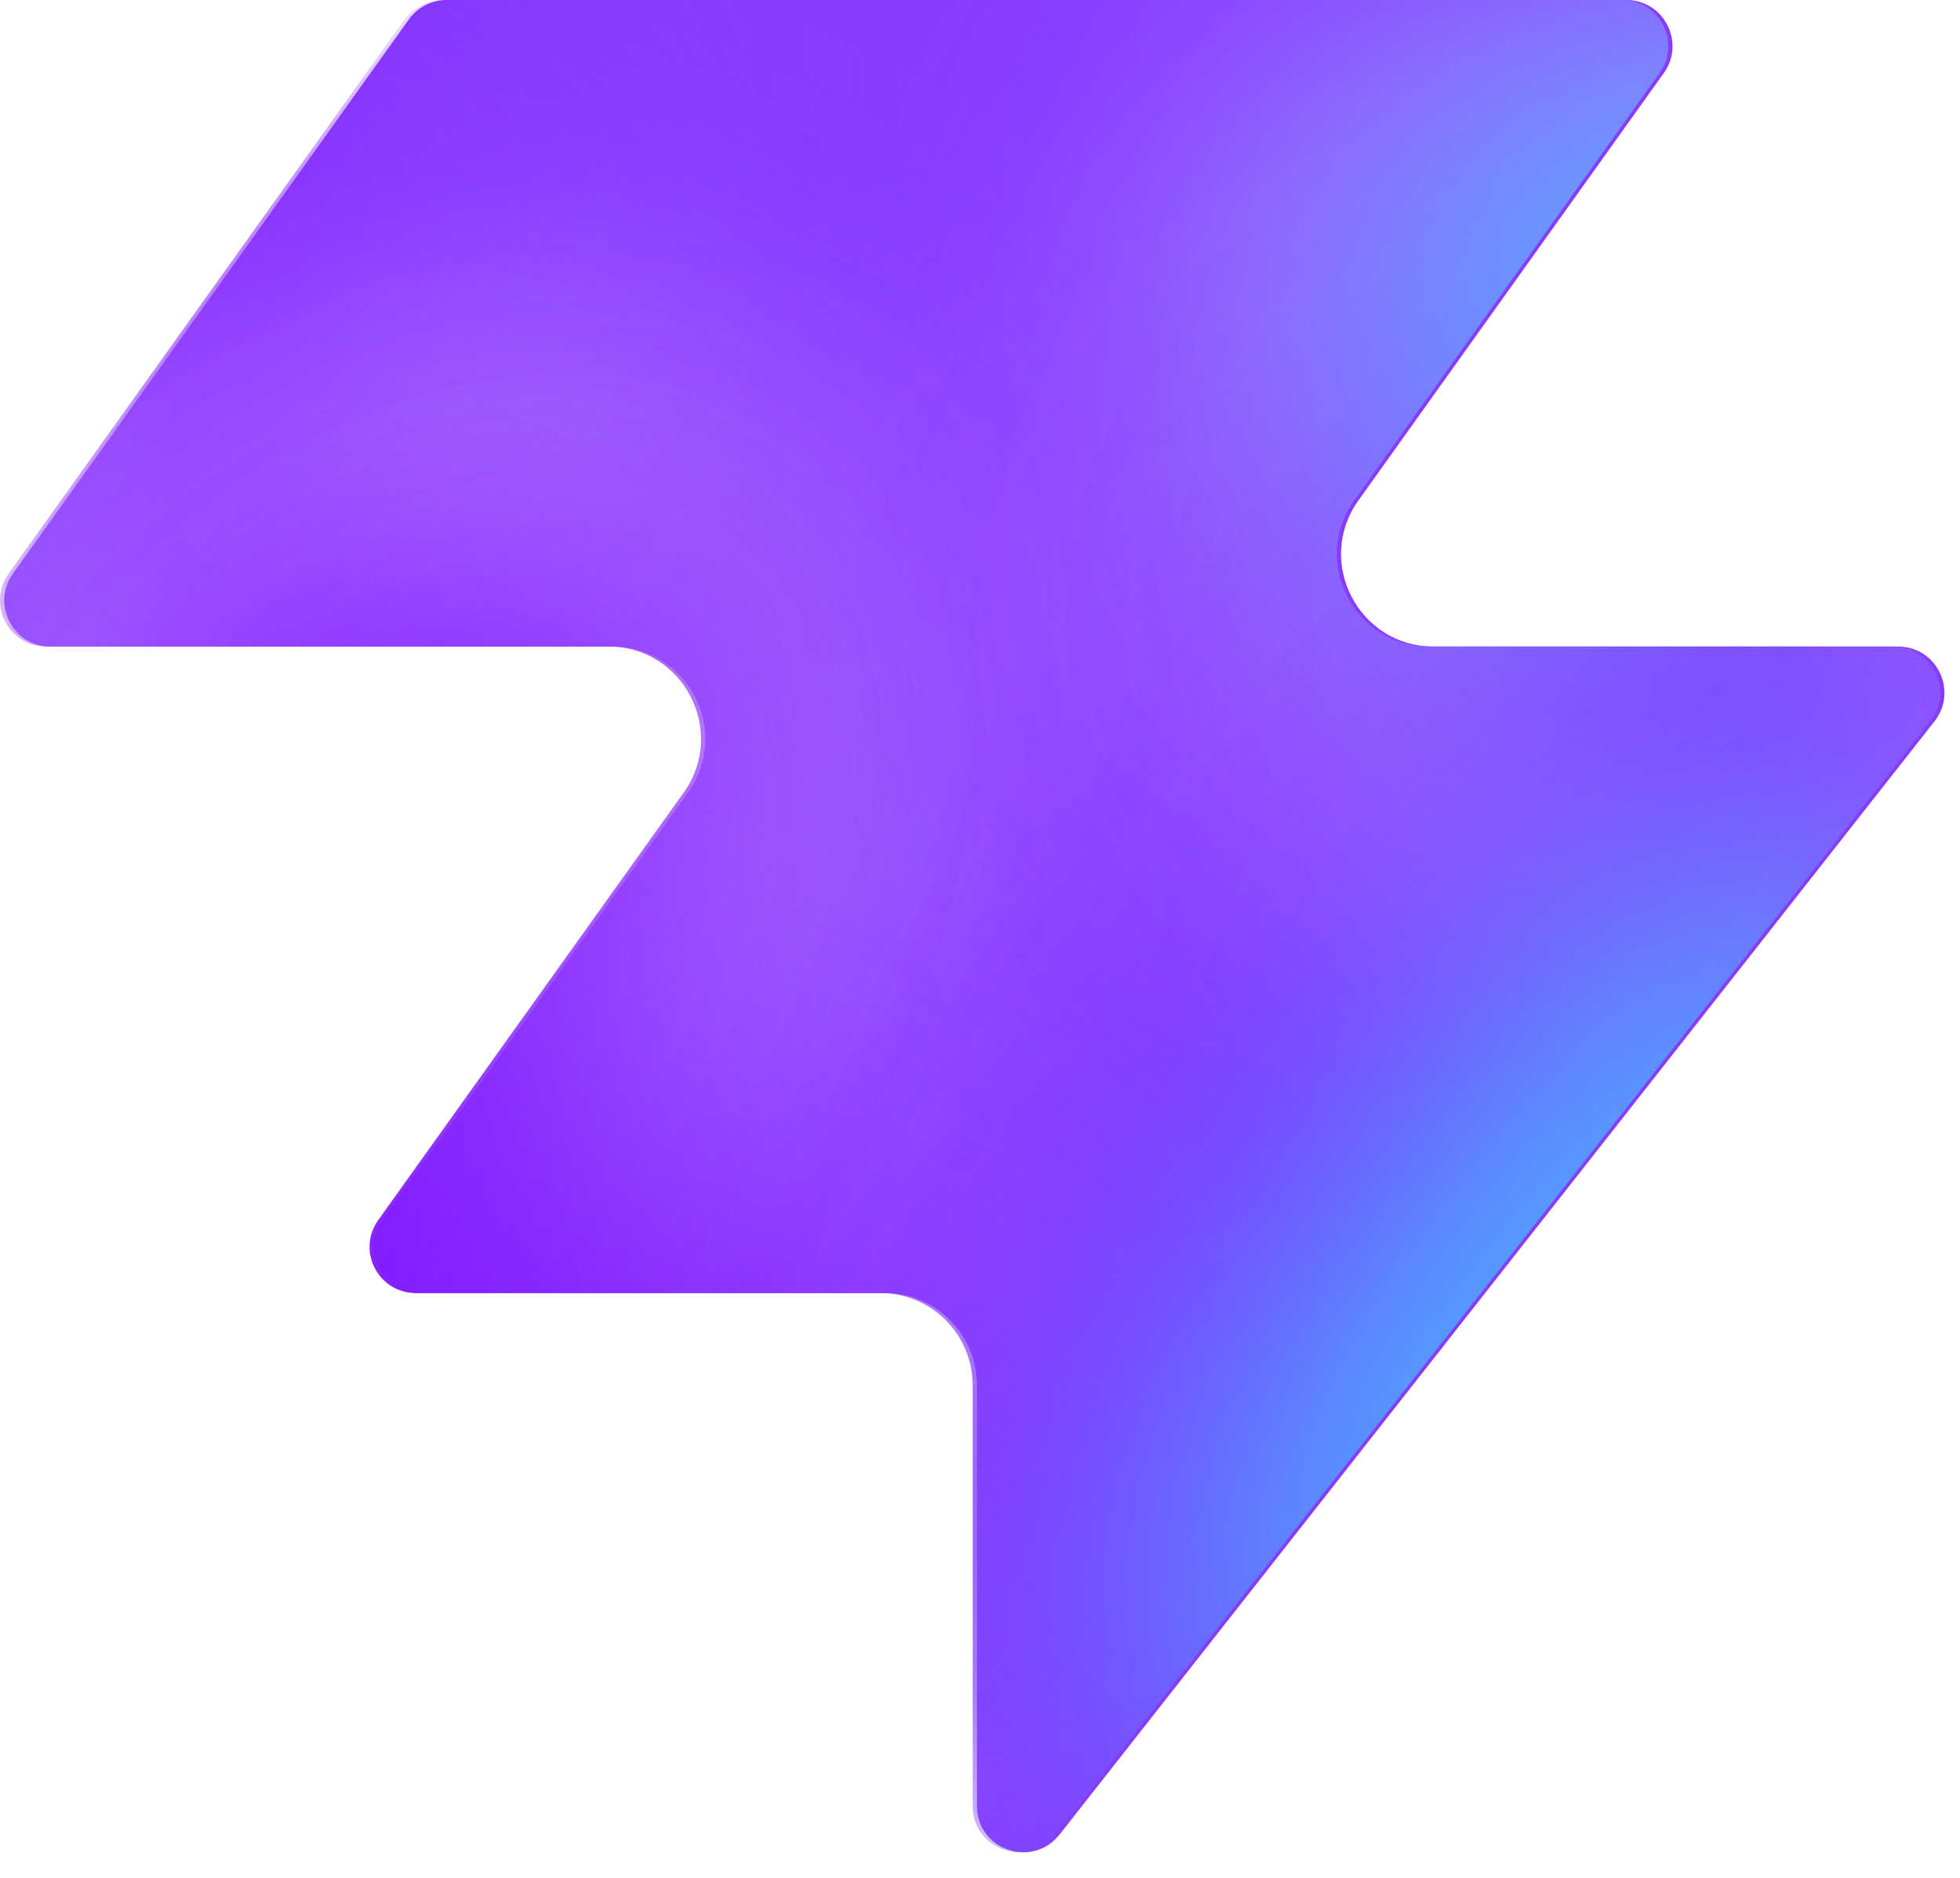
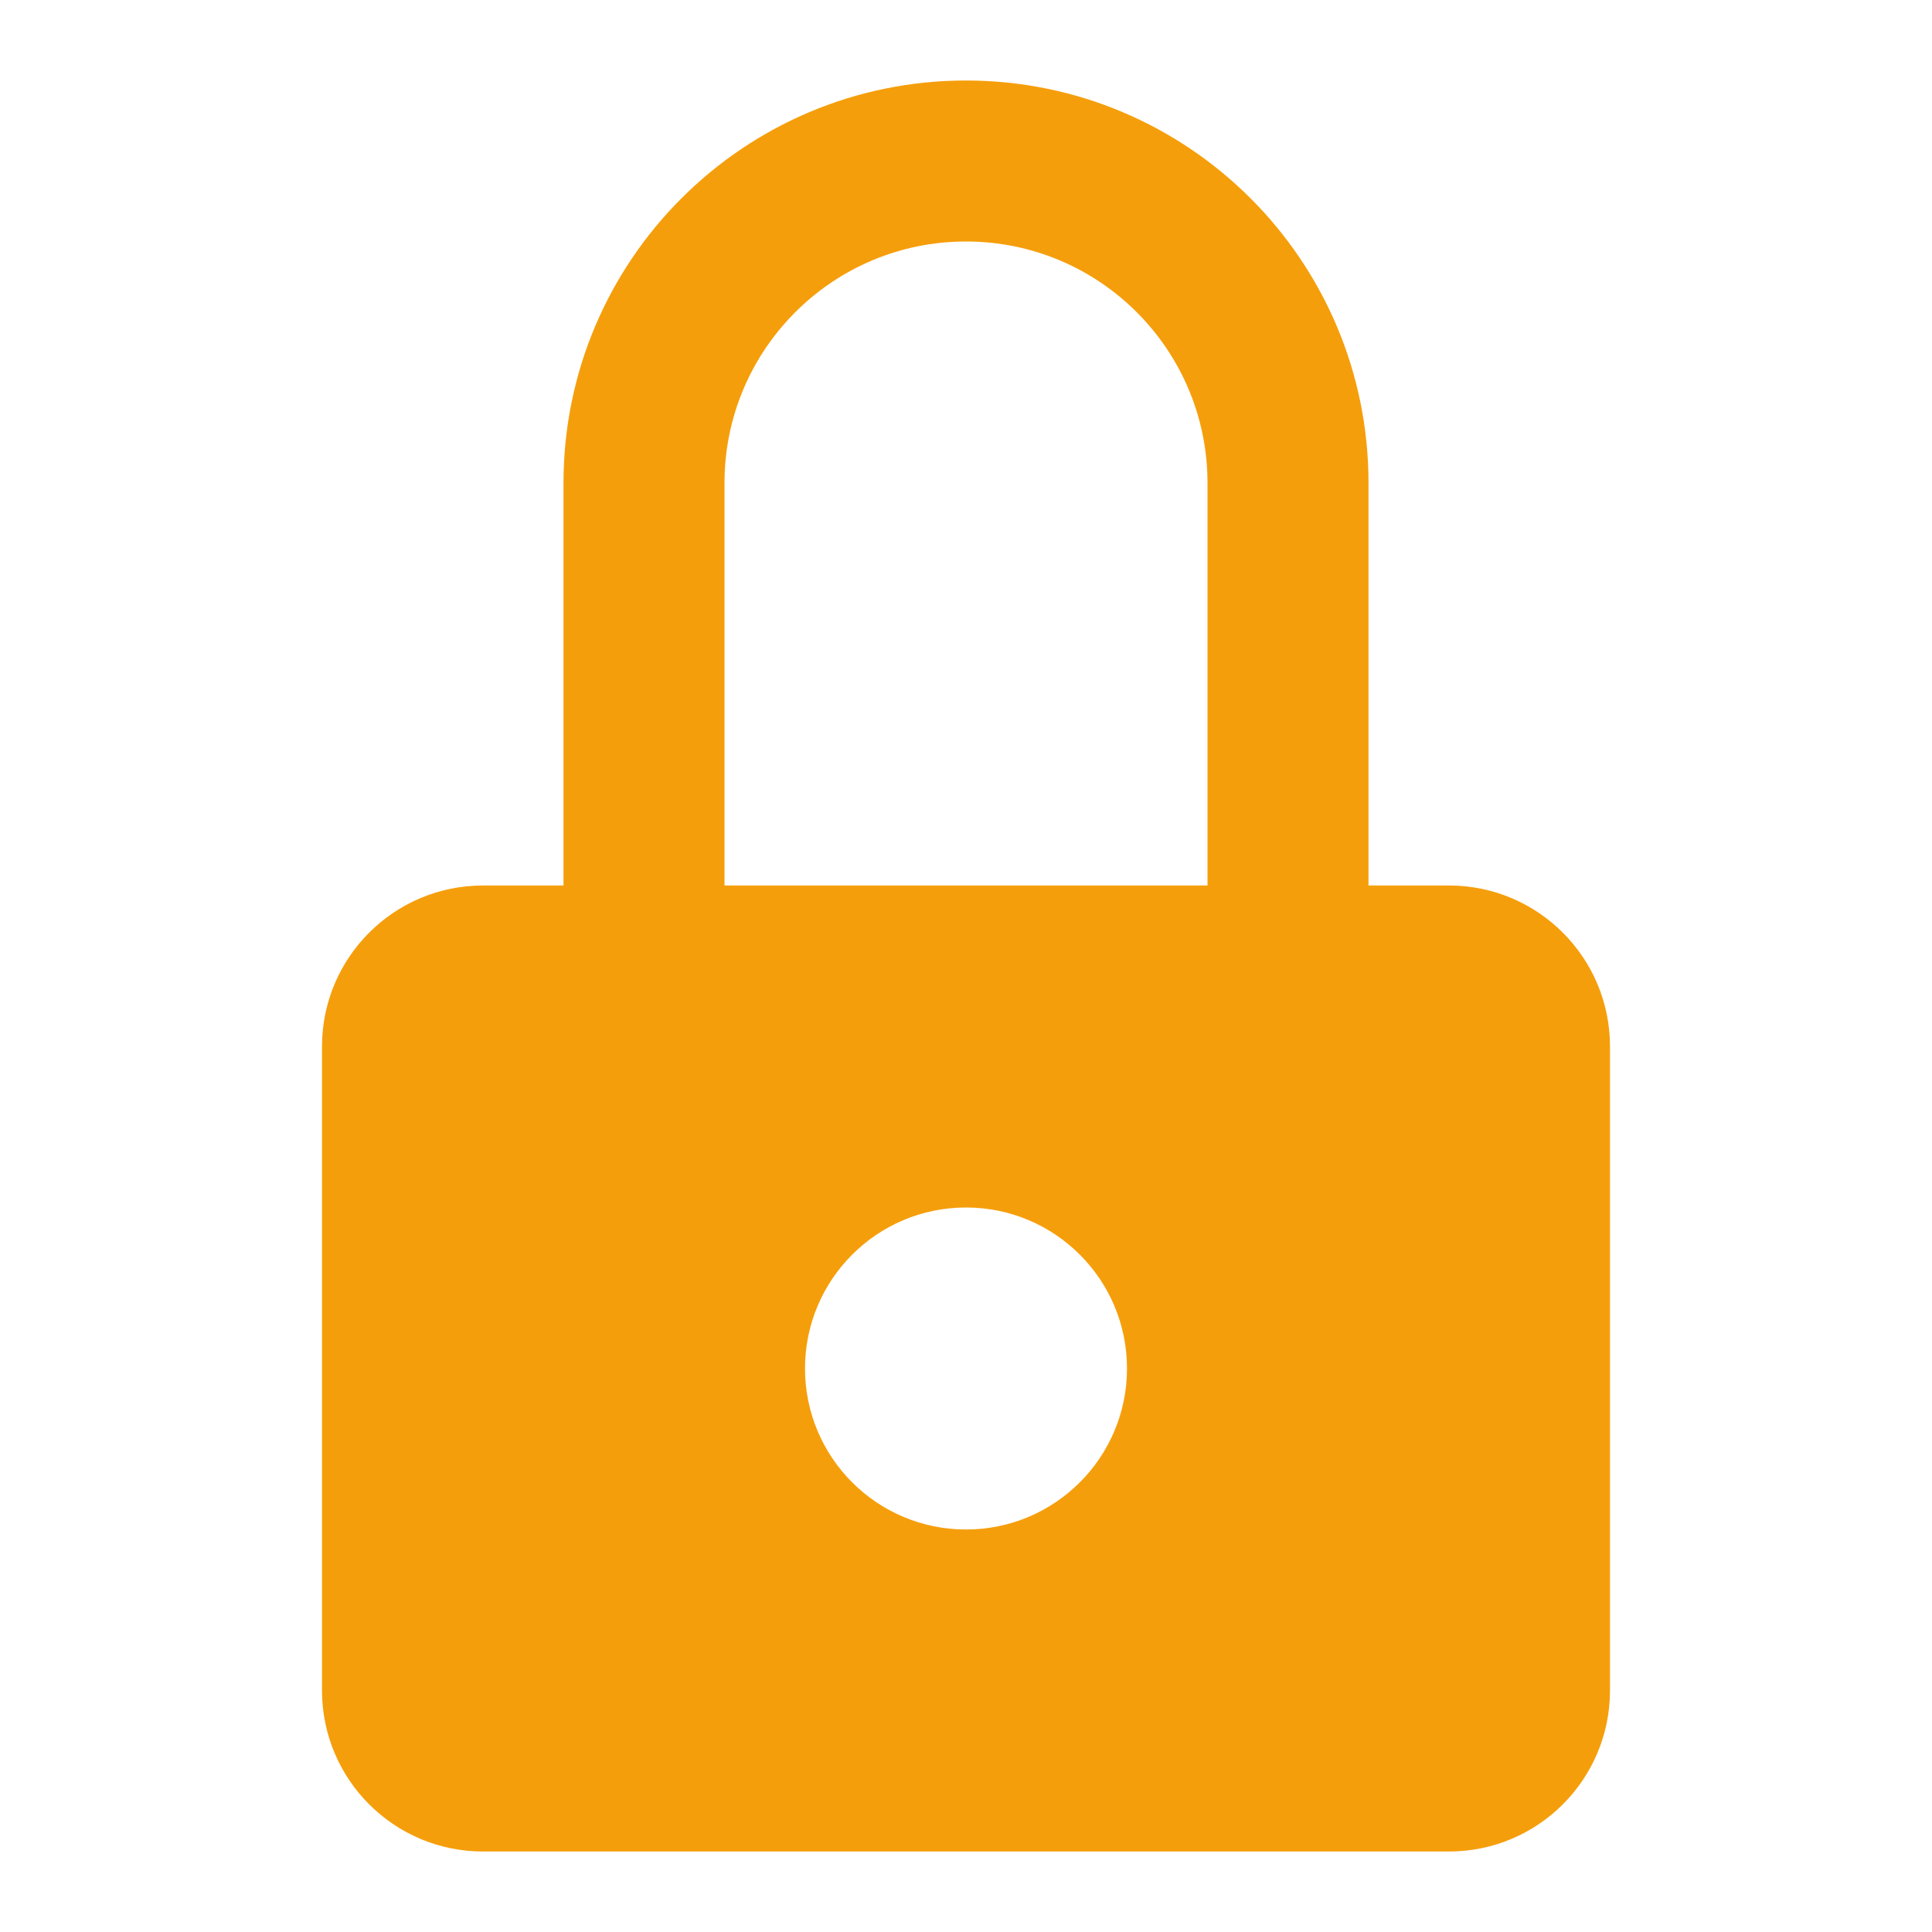
- <svg xmlns="http://www.w3.org/2000/svg" width="48" height="46" fill="none" viewBox="0 0 48 46">
-   <path fill="#863bff" d="M25.946 44.938c-.664.845-2.021.375-2.021-.698V33.937a2.26 2.26 0 0 0-2.262-2.262H10.287c-.92 0-1.456-1.04-.92-1.788l7.48-10.471c1.07-1.497 0-3.578-1.842-3.578H1.237c-.92 0-1.456-1.04-.92-1.788L10.013.474c.214-.297.556-.474.92-.474h28.894c.92 0 1.456 1.04.92 1.788l-7.48 10.471c-1.07 1.498 0 3.579 1.842 3.579h11.377c.943 0 1.473 1.088.89 1.83L25.947 44.94z" style="fill:#863bff;fill:color(display-p3 .525 .23 1);fill-opacity:1" />
-   <mask id="a" width="48" height="46" x="0" y="0" maskUnits="userSpaceOnUse" style="mask-type:alpha">
-     <path fill="#000" d="M25.842 44.938c-.664.844-2.021.375-2.021-.698V33.937a2.26 2.26 0 0 0-2.262-2.262H10.183c-.92 0-1.456-1.04-.92-1.788l7.48-10.471c1.07-1.498 0-3.579-1.842-3.579H1.133c-.92 0-1.456-1.04-.92-1.787L9.91.473c.214-.297.556-.474.92-.474h28.894c.92 0 1.456 1.04.92 1.788l-7.48 10.471c-1.07 1.498 0 3.578 1.842 3.578h11.377c.943 0 1.473 1.088.89 1.832L25.843 44.94z" style="fill:#000;fill-opacity:1" />
-   </mask>
-   <g mask="url(#a)">
-     <g filter="url(#b)">
-       <ellipse cx="5.508" cy="14.704" fill="#ede6ff" rx="5.508" ry="14.704" style="fill:#ede6ff;fill:color(display-p3 .927 .903 1);fill-opacity:1" transform="matrix(.00324 1 1 -.00324 -4.47 31.516)" />
-     </g>
-     <g filter="url(#c)">
-       <ellipse cx="10.399" cy="29.851" fill="#ede6ff" rx="10.399" ry="29.851" style="fill:#ede6ff;fill:color(display-p3 .927 .903 1);fill-opacity:1" transform="matrix(.00324 1 1 -.00324 -39.328 7.883)" />
-     </g>
-     <g filter="url(#d)">
-       <ellipse cx="5.508" cy="30.487" fill="#7e14ff" rx="5.508" ry="30.487" style="fill:#7e14ff;fill:color(display-p3 .492 .077 1);fill-opacity:1" transform="rotate(89.814 -25.913 -14.639)scale(1 -1)" />
-     </g>
-     <g filter="url(#e)">
-       <ellipse cx="5.508" cy="30.599" fill="#7e14ff" rx="5.508" ry="30.599" style="fill:#7e14ff;fill:color(display-p3 .492 .077 1);fill-opacity:1" transform="rotate(89.814 -32.644 -3.334)scale(1 -1)" />
-     </g>
-     <g filter="url(#f)">
-       <ellipse cx="5.508" cy="30.599" fill="#7e14ff" rx="5.508" ry="30.599" style="fill:#7e14ff;fill:color(display-p3 .492 .077 1);fill-opacity:1" transform="matrix(.00324 1 1 -.00324 -34.34 30.47)" />
-     </g>
-     <g filter="url(#g)">
-       <ellipse cx="14.072" cy="22.078" fill="#ede6ff" rx="14.072" ry="22.078" style="fill:#ede6ff;fill:color(display-p3 .927 .903 1);fill-opacity:1" transform="rotate(93.35 24.506 48.493)scale(-1 1)" />
-     </g>
-     <g filter="url(#h)">
-       <ellipse cx="3.47" cy="21.501" fill="#7e14ff" rx="3.47" ry="21.501" style="fill:#7e14ff;fill:color(display-p3 .492 .077 1);fill-opacity:1" transform="rotate(89.009 28.708 47.59)scale(-1 1)" />
-     </g>
-     <g filter="url(#i)">
-       <ellipse cx="3.47" cy="21.501" fill="#7e14ff" rx="3.47" ry="21.501" style="fill:#7e14ff;fill:color(display-p3 .492 .077 1);fill-opacity:1" transform="rotate(89.009 28.708 47.59)scale(-1 1)" />
-     </g>
-     <g filter="url(#j)">
-       <ellipse cx=".387" cy="8.972" fill="#7e14ff" rx="4.407" ry="29.108" style="fill:#7e14ff;fill:color(display-p3 .492 .077 1);fill-opacity:1" transform="rotate(39.51 .387 8.972)" />
-     </g>
-     <g filter="url(#k)">
-       <ellipse cx="47.523" cy="-6.092" fill="#7e14ff" rx="4.407" ry="29.108" style="fill:#7e14ff;fill:color(display-p3 .492 .077 1);fill-opacity:1" transform="rotate(37.892 47.523 -6.092)" />
-     </g>
-     <g filter="url(#l)">
-       <ellipse cx="41.412" cy="6.333" fill="#47bfff" rx="5.971" ry="9.665" style="fill:#47bfff;fill:color(display-p3 .28 .748 1);fill-opacity:1" transform="rotate(37.892 41.412 6.333)" />
-     </g>
-     <g filter="url(#m)">
-       <ellipse cx="-1.879" cy="38.332" fill="#7e14ff" rx="4.407" ry="29.108" style="fill:#7e14ff;fill:color(display-p3 .492 .077 1);fill-opacity:1" transform="rotate(37.892 -1.88 38.332)" />
-     </g>
-     <g filter="url(#n)">
-       <ellipse cx="-1.879" cy="38.332" fill="#7e14ff" rx="4.407" ry="29.108" style="fill:#7e14ff;fill:color(display-p3 .492 .077 1);fill-opacity:1" transform="rotate(37.892 -1.88 38.332)" />
-     </g>
-     <g filter="url(#o)">
-       <ellipse cx="35.651" cy="29.907" fill="#7e14ff" rx="4.407" ry="29.108" style="fill:#7e14ff;fill:color(display-p3 .492 .077 1);fill-opacity:1" transform="rotate(37.892 35.651 29.907)" />
-     </g>
-     <g filter="url(#p)">
-       <ellipse cx="38.418" cy="32.4" fill="#47bfff" rx="5.971" ry="15.297" style="fill:#47bfff;fill:color(display-p3 .28 .748 1);fill-opacity:1" transform="rotate(37.892 38.418 32.4)" />
-     </g>
-   </g>
-   <defs>
-     <filter id="b" width="60.045" height="41.654" x="-19.77" y="16.149" color-interpolation-filters="sRGB" filterUnits="userSpaceOnUse">
-       <feFlood flood-opacity="0" result="BackgroundImageFix" />
-       <feBlend in="SourceGraphic" in2="BackgroundImageFix" result="shape" />
-       <feGaussianBlur result="effect1_foregroundBlur_2002_17158" stdDeviation="7.659" />
-     </filter>
-     <filter id="c" width="90.34" height="51.437" x="-54.613" y="-7.533" color-interpolation-filters="sRGB" filterUnits="userSpaceOnUse">
-       <feFlood flood-opacity="0" result="BackgroundImageFix" />
-       <feBlend in="SourceGraphic" in2="BackgroundImageFix" result="shape" />
-       <feGaussianBlur result="effect1_foregroundBlur_2002_17158" stdDeviation="7.659" />
-     </filter>
-     <filter id="d" width="79.355" height="29.4" x="-49.64" y="2.03" color-interpolation-filters="sRGB" filterUnits="userSpaceOnUse">
-       <feFlood flood-opacity="0" result="BackgroundImageFix" />
-       <feBlend in="SourceGraphic" in2="BackgroundImageFix" result="shape" />
-       <feGaussianBlur result="effect1_foregroundBlur_2002_17158" stdDeviation="4.596" />
-     </filter>
-     <filter id="e" width="79.579" height="29.4" x="-45.045" y="20.029" color-interpolation-filters="sRGB" filterUnits="userSpaceOnUse">
-       <feFlood flood-opacity="0" result="BackgroundImageFix" />
-       <feBlend in="SourceGraphic" in2="BackgroundImageFix" result="shape" />
-       <feGaussianBlur result="effect1_foregroundBlur_2002_17158" stdDeviation="4.596" />
-     </filter>
-     <filter id="f" width="79.579" height="29.4" x="-43.513" y="21.178" color-interpolation-filters="sRGB" filterUnits="userSpaceOnUse">
-       <feFlood flood-opacity="0" result="BackgroundImageFix" />
-       <feBlend in="SourceGraphic" in2="BackgroundImageFix" result="shape" />
-       <feGaussianBlur result="effect1_foregroundBlur_2002_17158" stdDeviation="4.596" />
-     </filter>
-     <filter id="g" width="74.749" height="58.852" x="15.756" y="-17.901" color-interpolation-filters="sRGB" filterUnits="userSpaceOnUse">
-       <feFlood flood-opacity="0" result="BackgroundImageFix" />
-       <feBlend in="SourceGraphic" in2="BackgroundImageFix" result="shape" />
-       <feGaussianBlur result="effect1_foregroundBlur_2002_17158" stdDeviation="7.659" />
-     </filter>
-     <filter id="h" width="61.377" height="25.362" x="23.548" y="2.284" color-interpolation-filters="sRGB" filterUnits="userSpaceOnUse">
-       <feFlood flood-opacity="0" result="BackgroundImageFix" />
-       <feBlend in="SourceGraphic" in2="BackgroundImageFix" result="shape" />
-       <feGaussianBlur result="effect1_foregroundBlur_2002_17158" stdDeviation="4.596" />
-     </filter>
-     <filter id="i" width="61.377" height="25.362" x="23.548" y="2.284" color-interpolation-filters="sRGB" filterUnits="userSpaceOnUse">
-       <feFlood flood-opacity="0" result="BackgroundImageFix" />
-       <feBlend in="SourceGraphic" in2="BackgroundImageFix" result="shape" />
-       <feGaussianBlur result="effect1_foregroundBlur_2002_17158" stdDeviation="4.596" />
-     </filter>
-     <filter id="j" width="56.045" height="63.649" x="-27.636" y="-22.853" color-interpolation-filters="sRGB" filterUnits="userSpaceOnUse">
-       <feFlood flood-opacity="0" result="BackgroundImageFix" />
-       <feBlend in="SourceGraphic" in2="BackgroundImageFix" result="shape" />
-       <feGaussianBlur result="effect1_foregroundBlur_2002_17158" stdDeviation="4.596" />
-     </filter>
-     <filter id="k" width="54.814" height="64.646" x="20.116" y="-38.415" color-interpolation-filters="sRGB" filterUnits="userSpaceOnUse">
-       <feFlood flood-opacity="0" result="BackgroundImageFix" />
-       <feBlend in="SourceGraphic" in2="BackgroundImageFix" result="shape" />
-       <feGaussianBlur result="effect1_foregroundBlur_2002_17158" stdDeviation="4.596" />
-     </filter>
-     <filter id="l" width="33.541" height="35.313" x="24.641" y="-11.323" color-interpolation-filters="sRGB" filterUnits="userSpaceOnUse">
-       <feFlood flood-opacity="0" result="BackgroundImageFix" />
-       <feBlend in="SourceGraphic" in2="BackgroundImageFix" result="shape" />
-       <feGaussianBlur result="effect1_foregroundBlur_2002_17158" stdDeviation="4.596" />
-     </filter>
-     <filter id="m" width="54.814" height="64.646" x="-29.286" y="6.009" color-interpolation-filters="sRGB" filterUnits="userSpaceOnUse">
-       <feFlood flood-opacity="0" result="BackgroundImageFix" />
-       <feBlend in="SourceGraphic" in2="BackgroundImageFix" result="shape" />
-       <feGaussianBlur result="effect1_foregroundBlur_2002_17158" stdDeviation="4.596" />
-     </filter>
-     <filter id="n" width="54.814" height="64.646" x="-29.286" y="6.009" color-interpolation-filters="sRGB" filterUnits="userSpaceOnUse">
-       <feFlood flood-opacity="0" result="BackgroundImageFix" />
-       <feBlend in="SourceGraphic" in2="BackgroundImageFix" result="shape" />
-       <feGaussianBlur result="effect1_foregroundBlur_2002_17158" stdDeviation="4.596" />
-     </filter>
-     <filter id="o" width="54.814" height="64.646" x="8.244" y="-2.416" color-interpolation-filters="sRGB" filterUnits="userSpaceOnUse">
-       <feFlood flood-opacity="0" result="BackgroundImageFix" />
-       <feBlend in="SourceGraphic" in2="BackgroundImageFix" result="shape" />
-       <feGaussianBlur result="effect1_foregroundBlur_2002_17158" stdDeviation="4.596" />
-     </filter>
-     <filter id="p" width="39.409" height="43.623" x="18.713" y="10.588" color-interpolation-filters="sRGB" filterUnits="userSpaceOnUse">
-       <feFlood flood-opacity="0" result="BackgroundImageFix" />
-       <feBlend in="SourceGraphic" in2="BackgroundImageFix" result="shape" />
-       <feGaussianBlur result="effect1_foregroundBlur_2002_17158" stdDeviation="4.596" />
-     </filter>
-   </defs>
+ <svg xmlns="http://www.w3.org/2000/svg" viewBox="0 0 24 24" fill="#f59e0b">
+   <path d="M12 1a5 5 0 0 0-5 5v5H6a2 2 0 0 0-2 2v8a2 2 0 0 0 2 2h12a2 2 0 0 0 2-2v-8a2 2 0 0 0-2-2h-1V6a5 5 0 0 0-5-5zm0 2a3 3 0 0 1 3 3v5H9V6a3 3 0 0 1 3-3zm0 12a2 2 0 1 1 0 4 2 2 0 0 1 0-4z" />
</svg>
